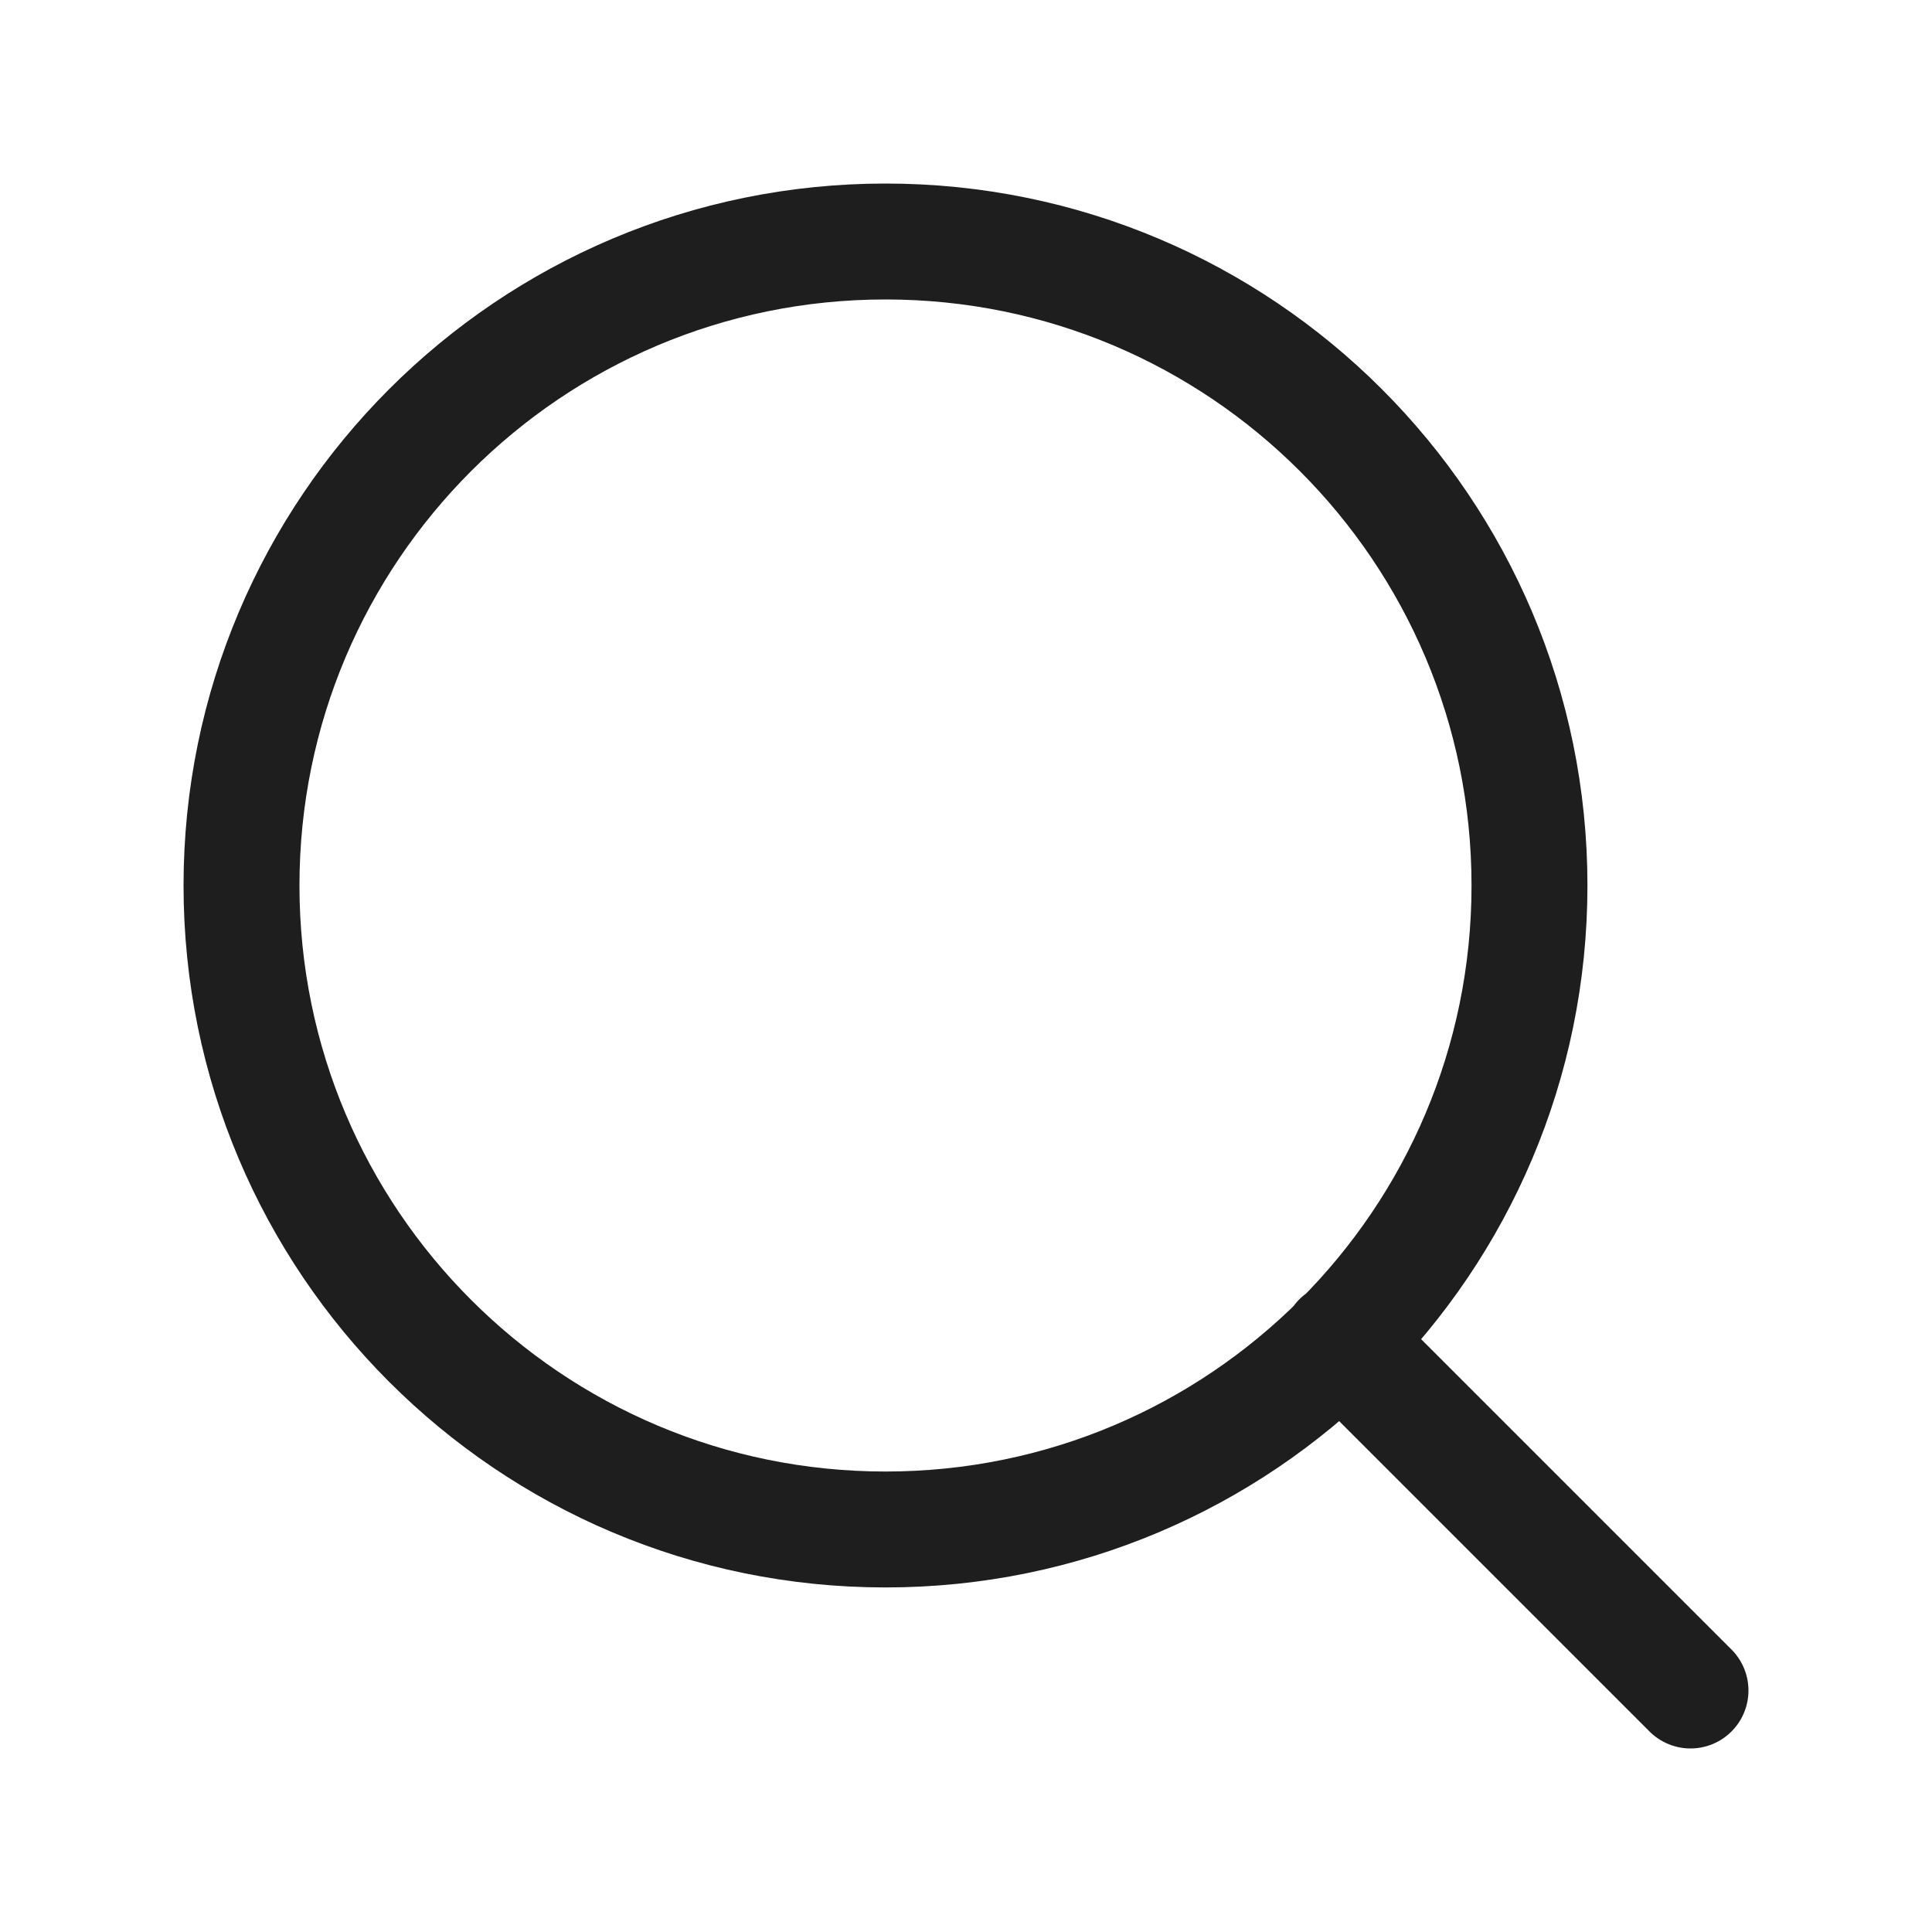
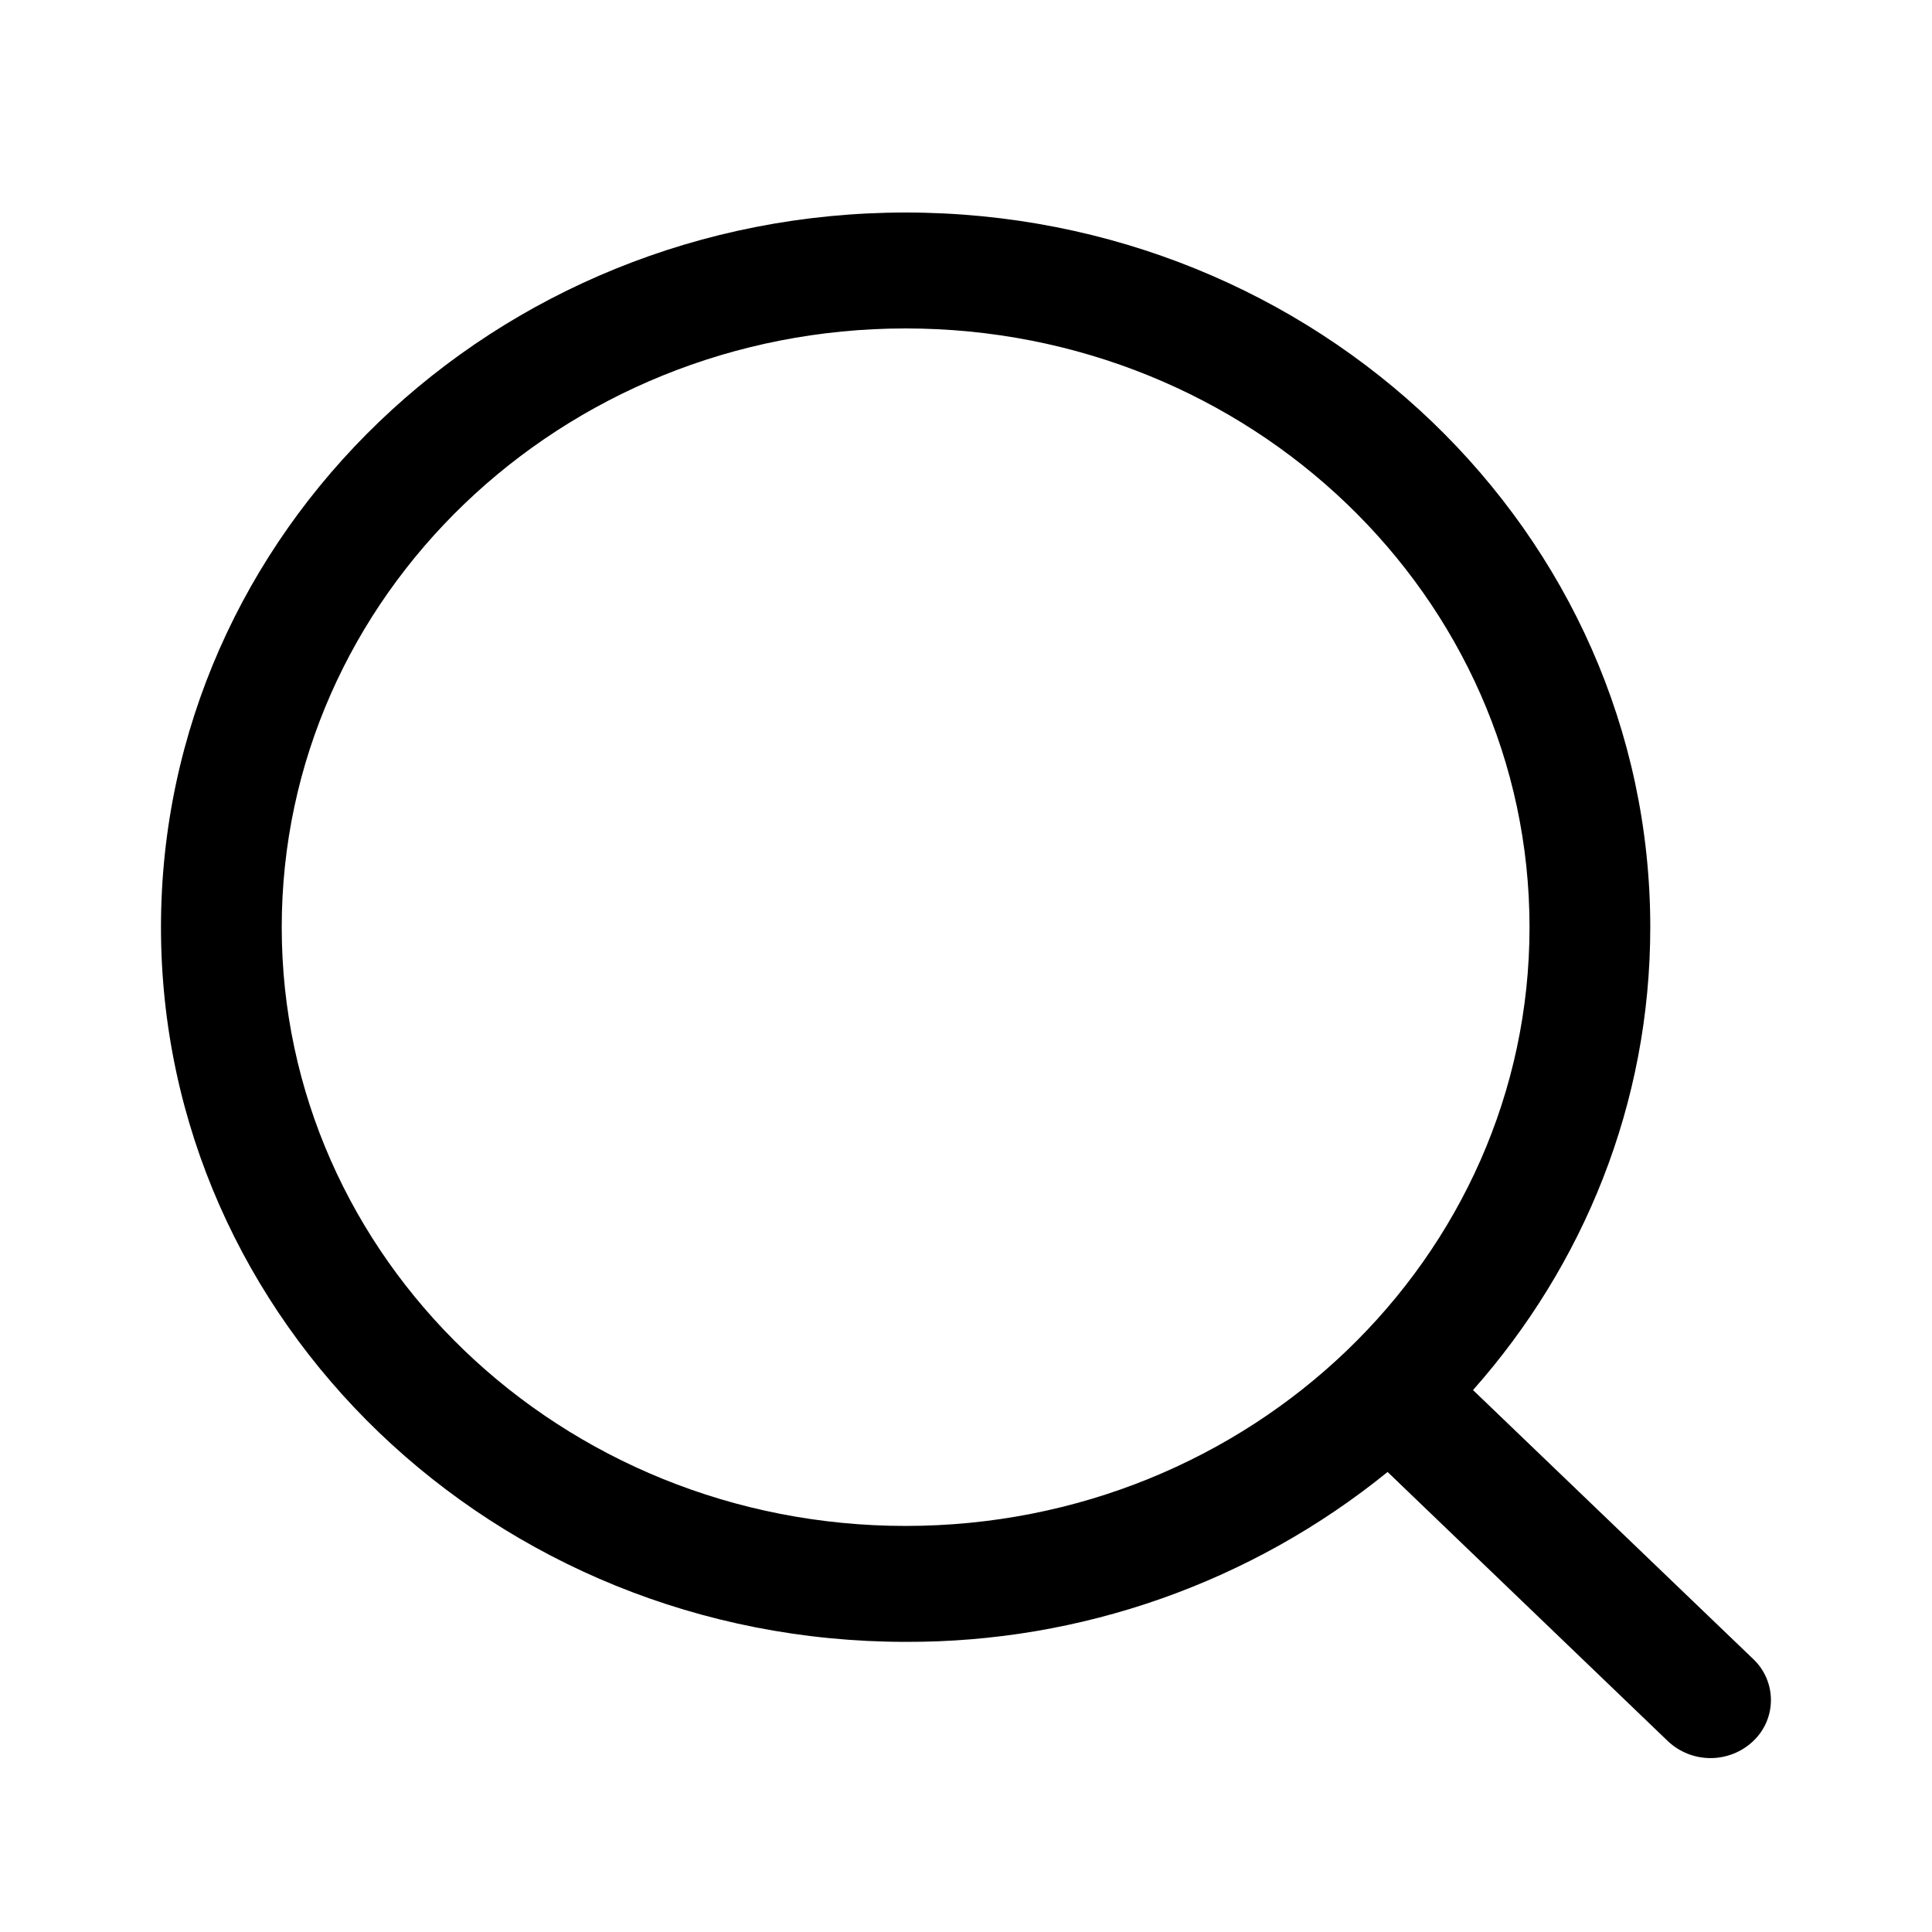
- <svg xmlns="http://www.w3.org/2000/svg" width="50" height="50" fill="none" viewBox="0 0 50 50">
-   <path stroke="#1E1E1E" stroke-linecap="round" stroke-linejoin="round" stroke-width="3" d="m43.75 43.75-9.063-9.063m4.896-11.77c0 9.204-7.462 16.666-16.666 16.666-9.205 0-16.667-7.462-16.667-16.666 0-9.205 7.462-16.667 16.667-16.667 9.204 0 16.666 7.462 16.666 16.667Z" />
+ <svg xmlns="http://www.w3.org/2000/svg" width="28" height="28" fill="currentColor" viewBox="0 0 28 28">
+   <path fill-rule="evenodd" d="M13.125 3.08c-5.96 0-10.792 4.637-10.792 10.358 0 5.72 4.832 10.357 10.792 10.357a11.02 11.02 0 0 0 6.985-2.462l4.061 3.9a.9.9 0 0 0 1.238 0 .817.817 0 0 0 0-1.189l-4.061-3.898c1.602-1.808 2.569-4.15 2.569-6.708 0-5.72-4.832-10.358-10.792-10.358ZM4.083 13.438c0-4.793 4.048-8.678 9.042-8.678s9.042 3.885 9.042 8.678c0 4.792-4.048 8.677-9.042 8.677s-9.042-3.885-9.042-8.677Z" clip-rule="evenodd" />
</svg>
